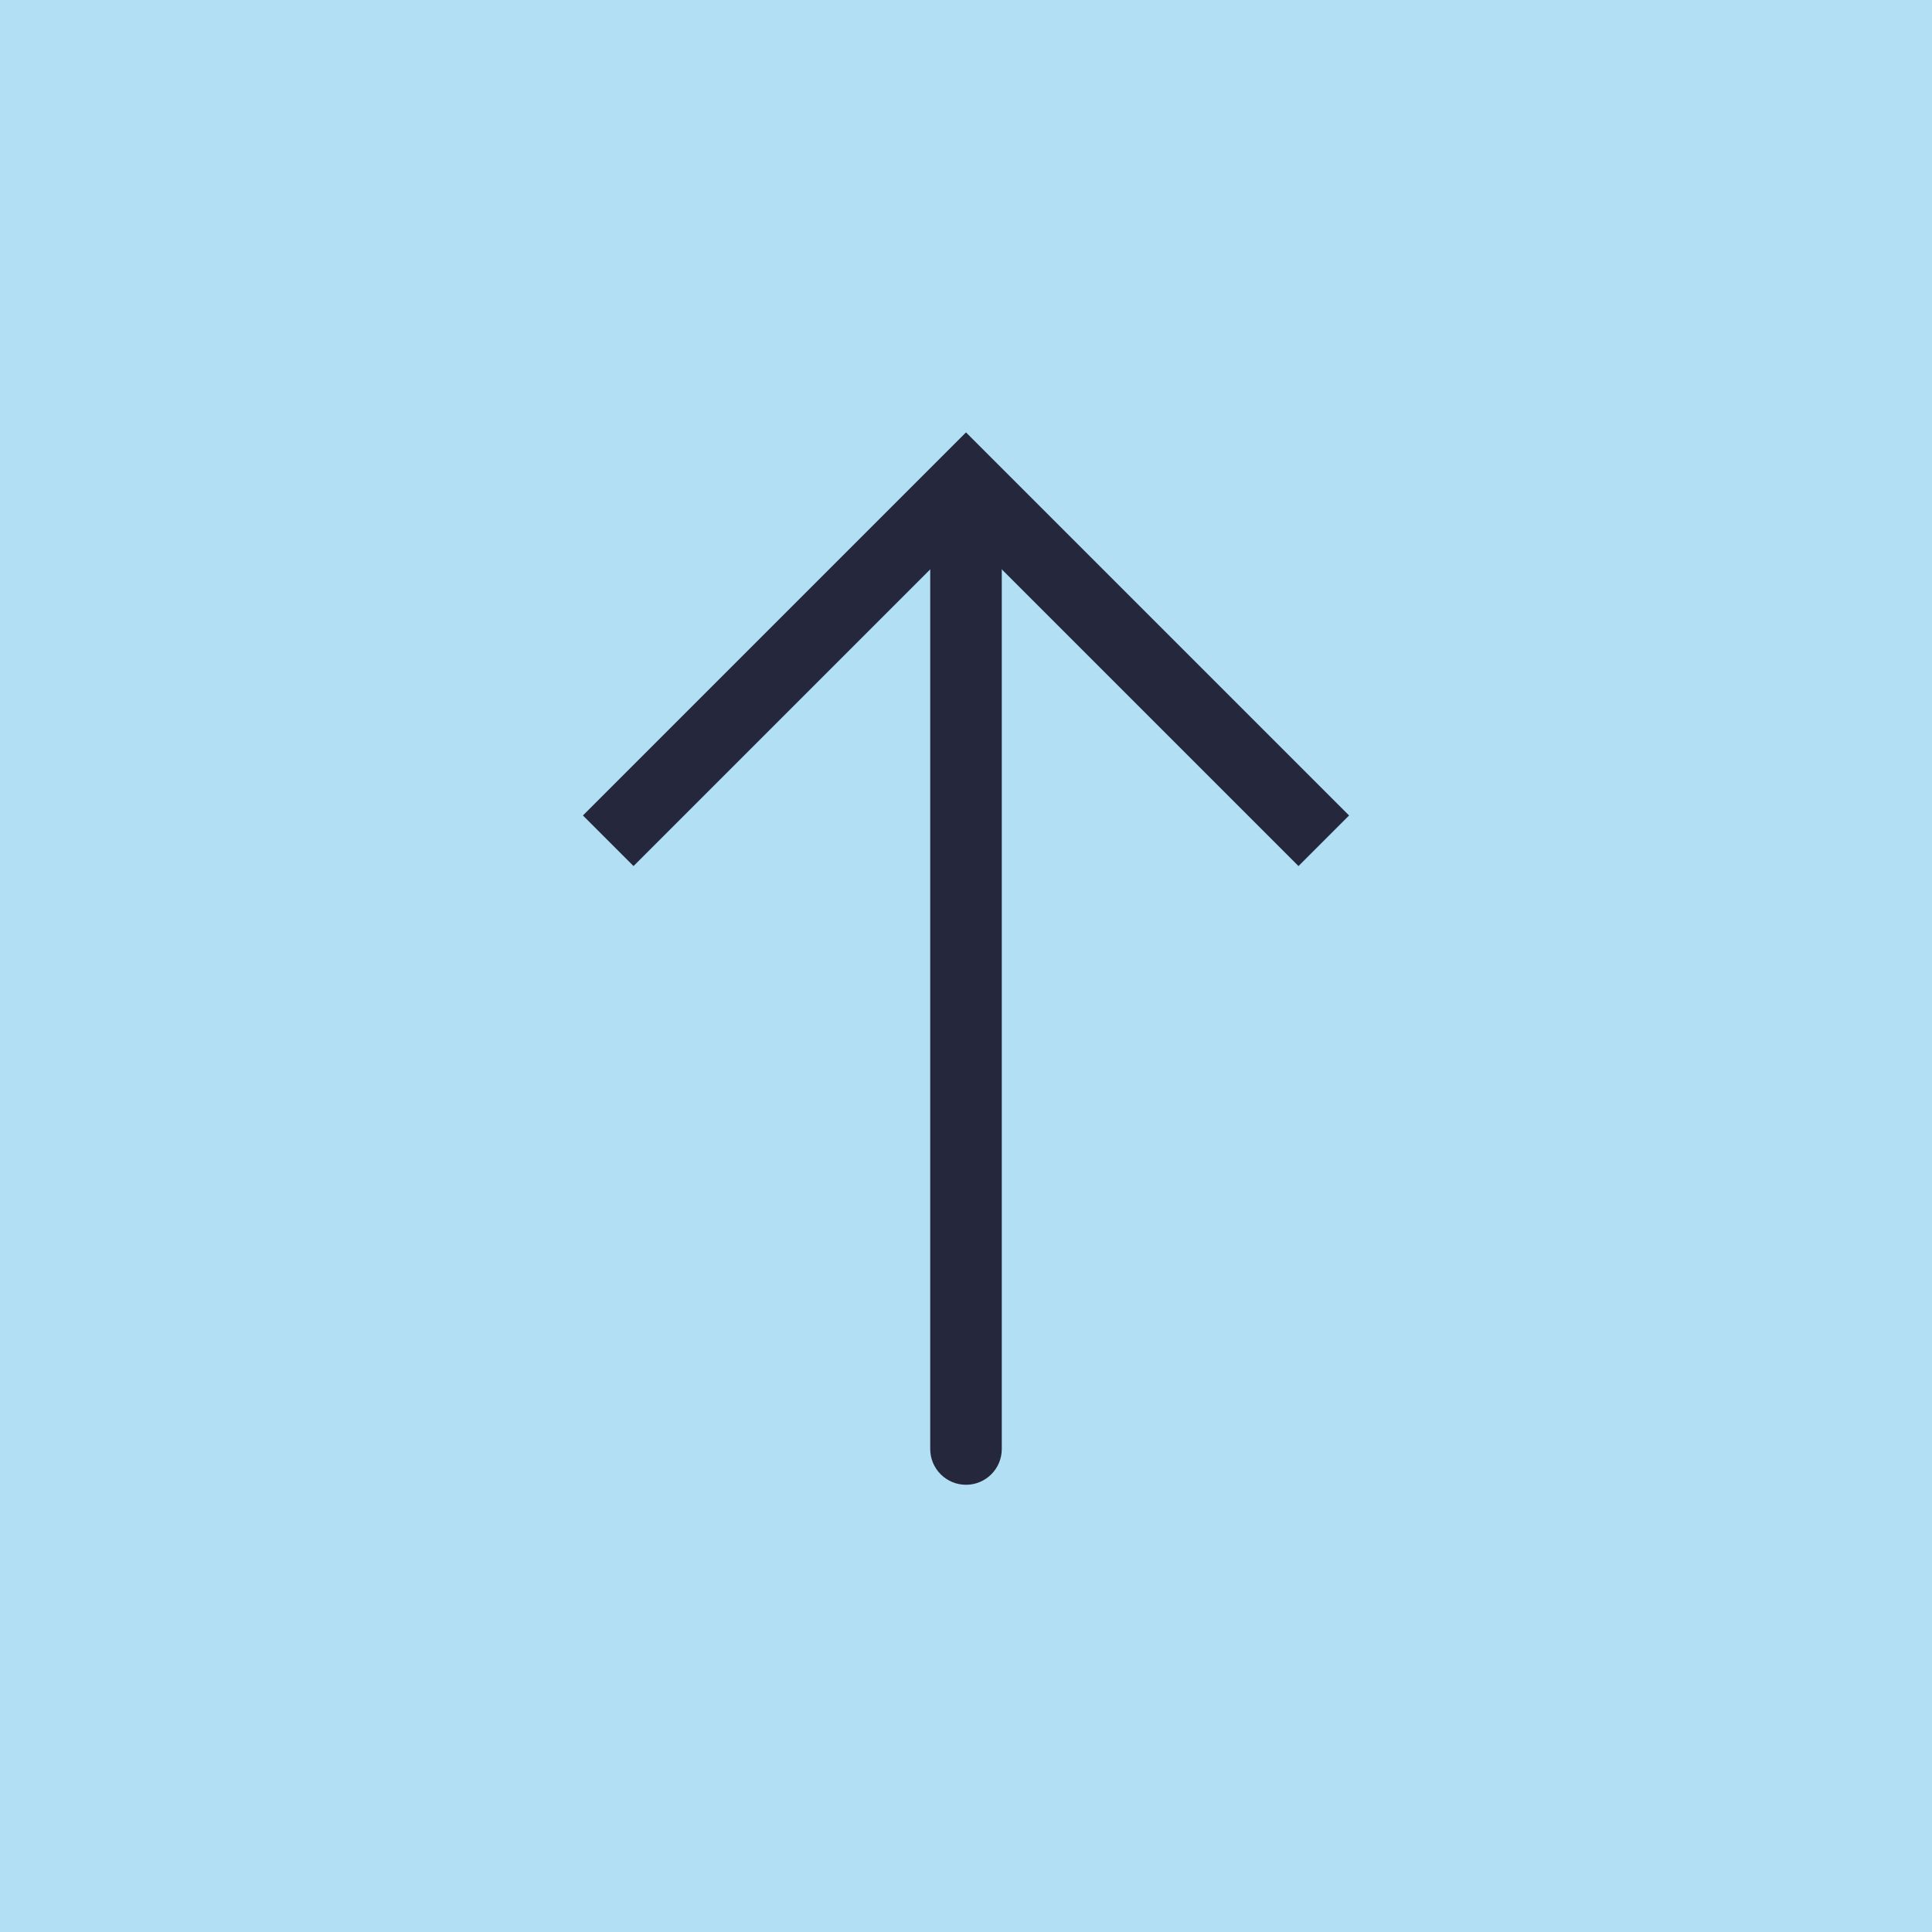
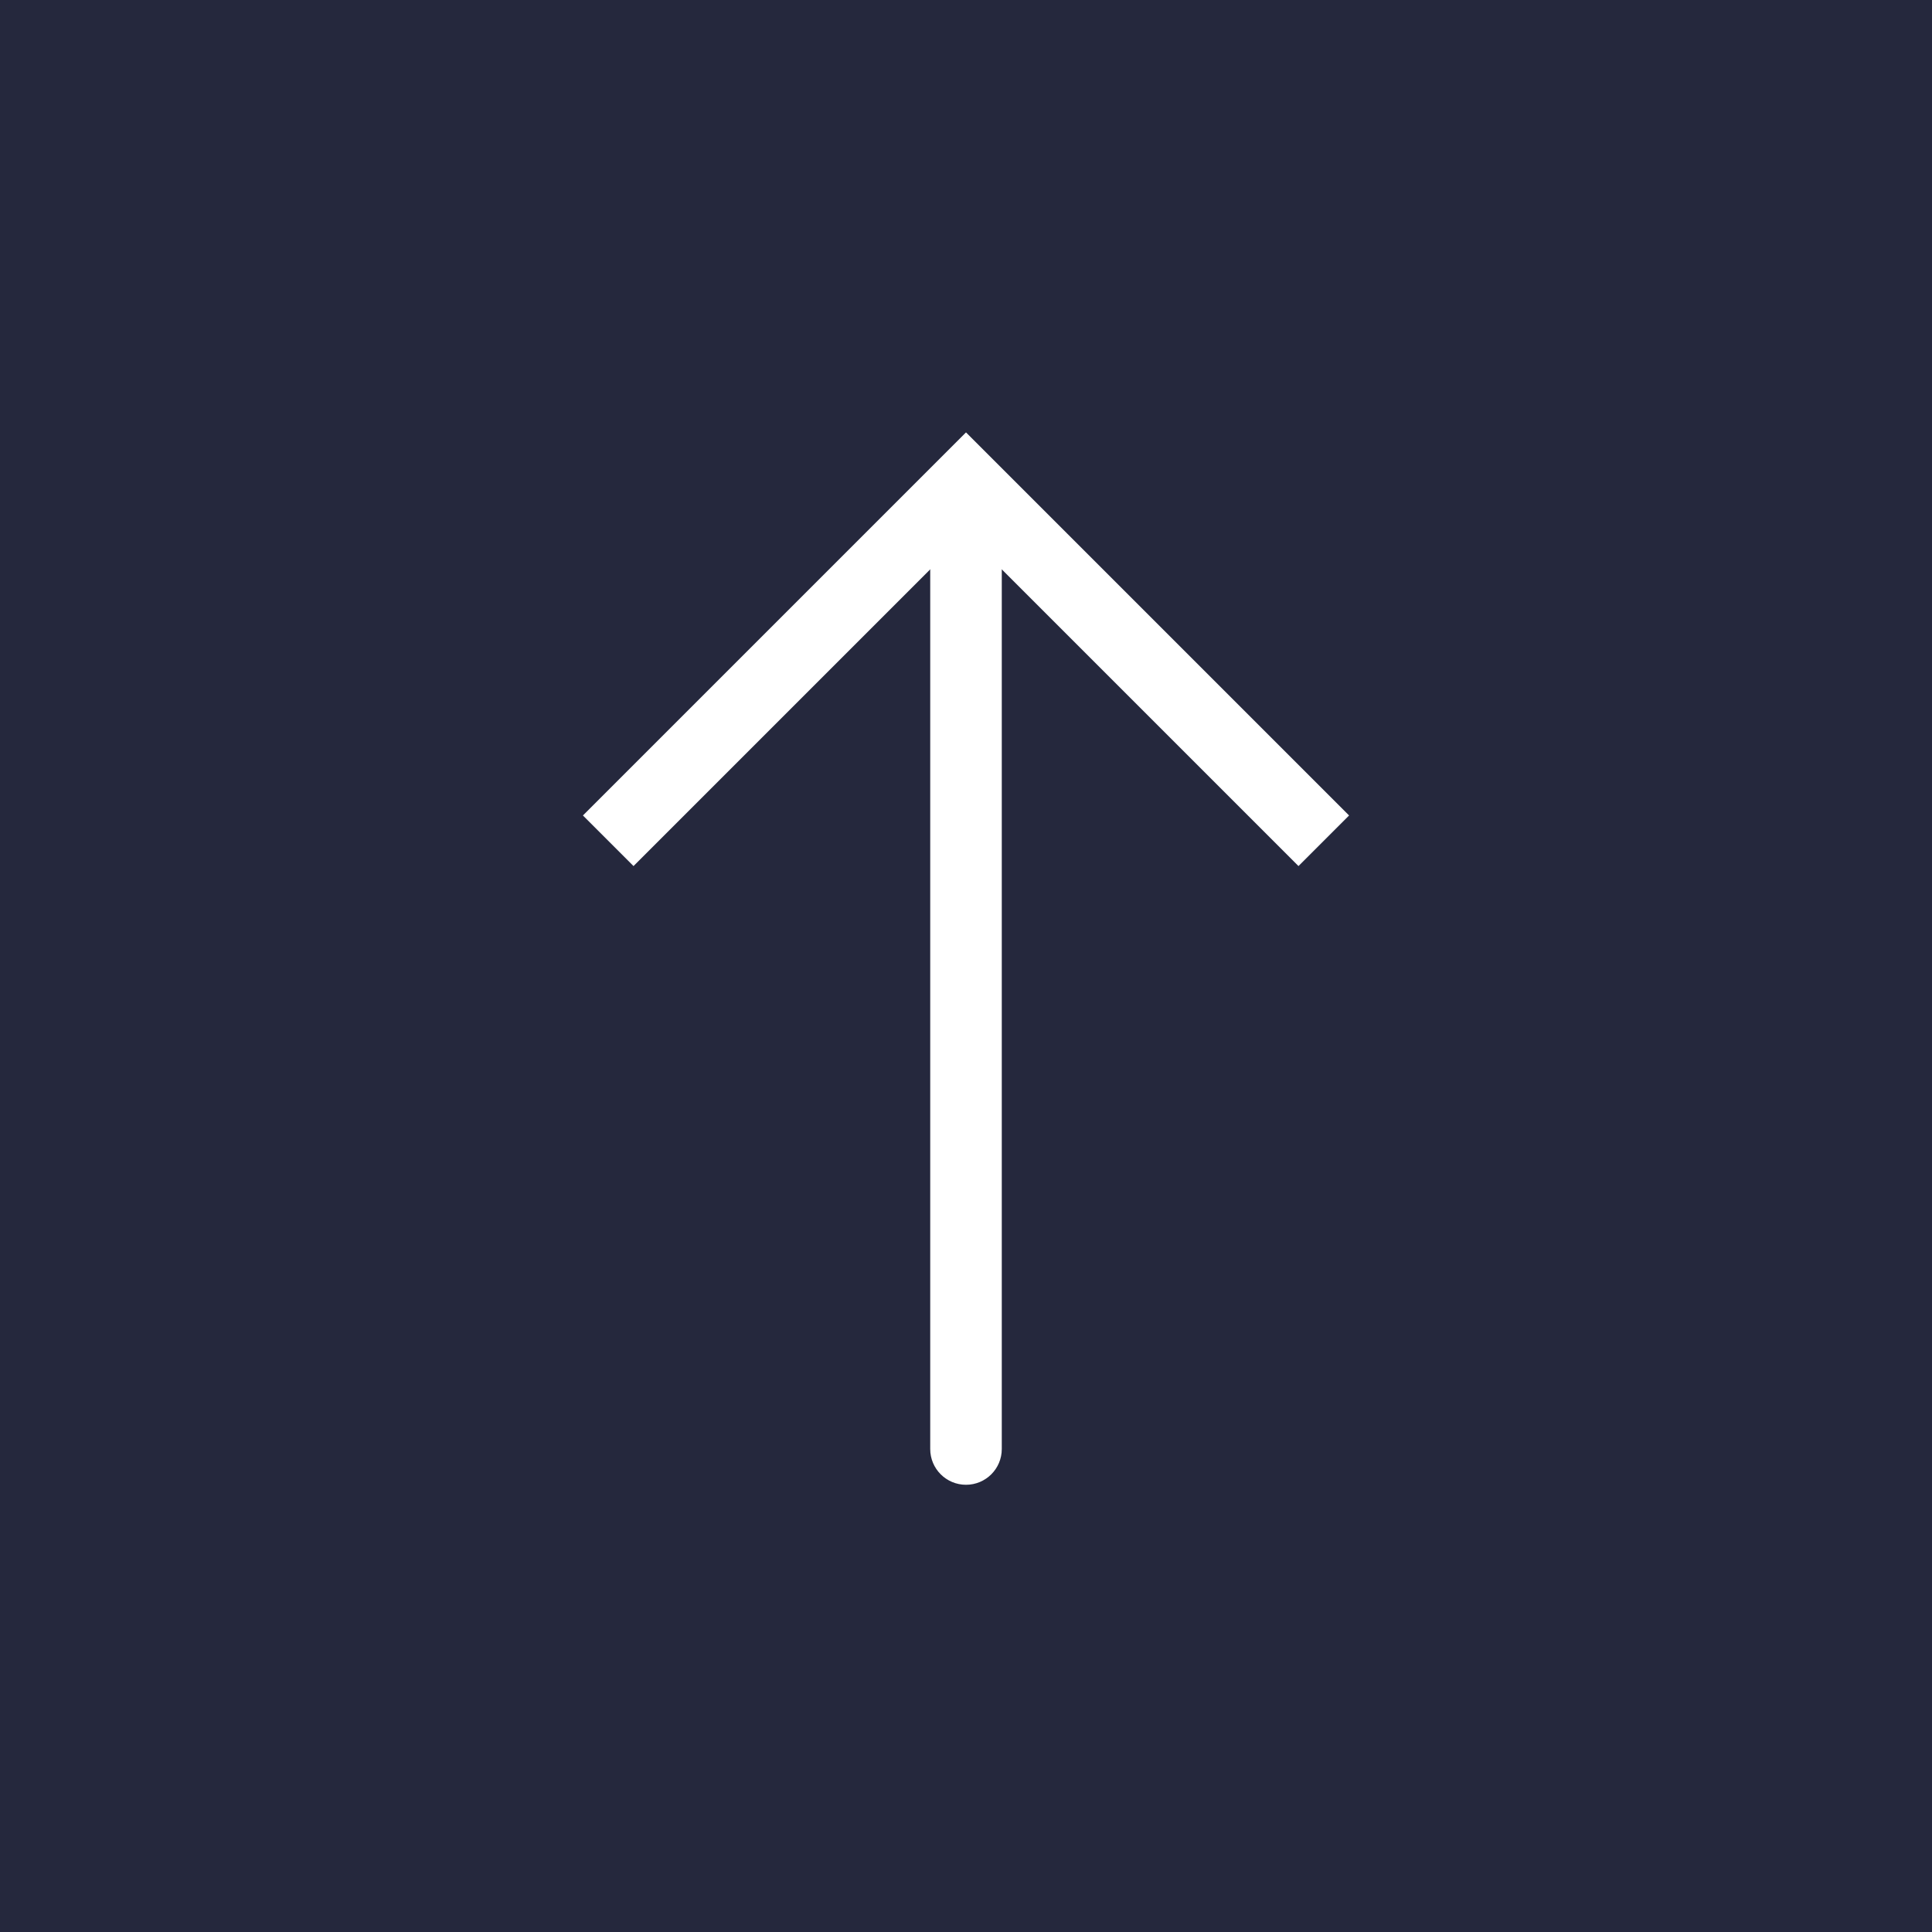
<svg xmlns="http://www.w3.org/2000/svg" width="54px" height="54px" viewBox="0 0 54 54" version="1.1">
  <defs />
  <g id="Page-1" stroke="none" stroke-width="1" fill="none" fill-rule="evenodd">
    <g id="up-arrow" fill-rule="nonzero">
      <g id="Group">
-         <g fill="#B2DFF4">
+         <g fill="#25283D">
          <rect id="Rectangle-path" x="1" y="1" width="52" height="52" />
          <path d="M54,54 L0,54 L0,0 L54,0 L54,54 Z M2,52 L52,52 L52,2 L2,2 L2,52 Z" id="Shape" />
        </g>
-         <path d="M27,41.5 C26.448,41.5 26,41.053 26,40.5 L26,14.5 C26,13.947 26.448,13.5 27,13.5 C27.552,13.5 28,13.947 28,14.5 L28,40.5 C28,41.053 27.552,41.5 27,41.5 Z" id="Shape" fill="#25283D" />
-         <polygon id="Shape" fill="#25283D" points="36.293 24.207 27 14.914 17.707 24.207 16.293 22.793 27 12.086 37.707 22.793" />
+         <path d="M27,41.5 C26.448,41.5 26,41.053 26,40.5 L26,14.5 C26,13.947 26.448,13.5 27,13.5 C27.552,13.5 28,13.947 28,14.5 L28,40.5 C28,41.053 27.552,41.5 27,41.5 Z" id="Shape" fill="#fff" />
+         <polygon id="Shape" fill="#fff" points="36.293 24.207 27 14.914 17.707 24.207 16.293 22.793 27 12.086 37.707 22.793" />
      </g>
    </g>
  </g>
</svg>
